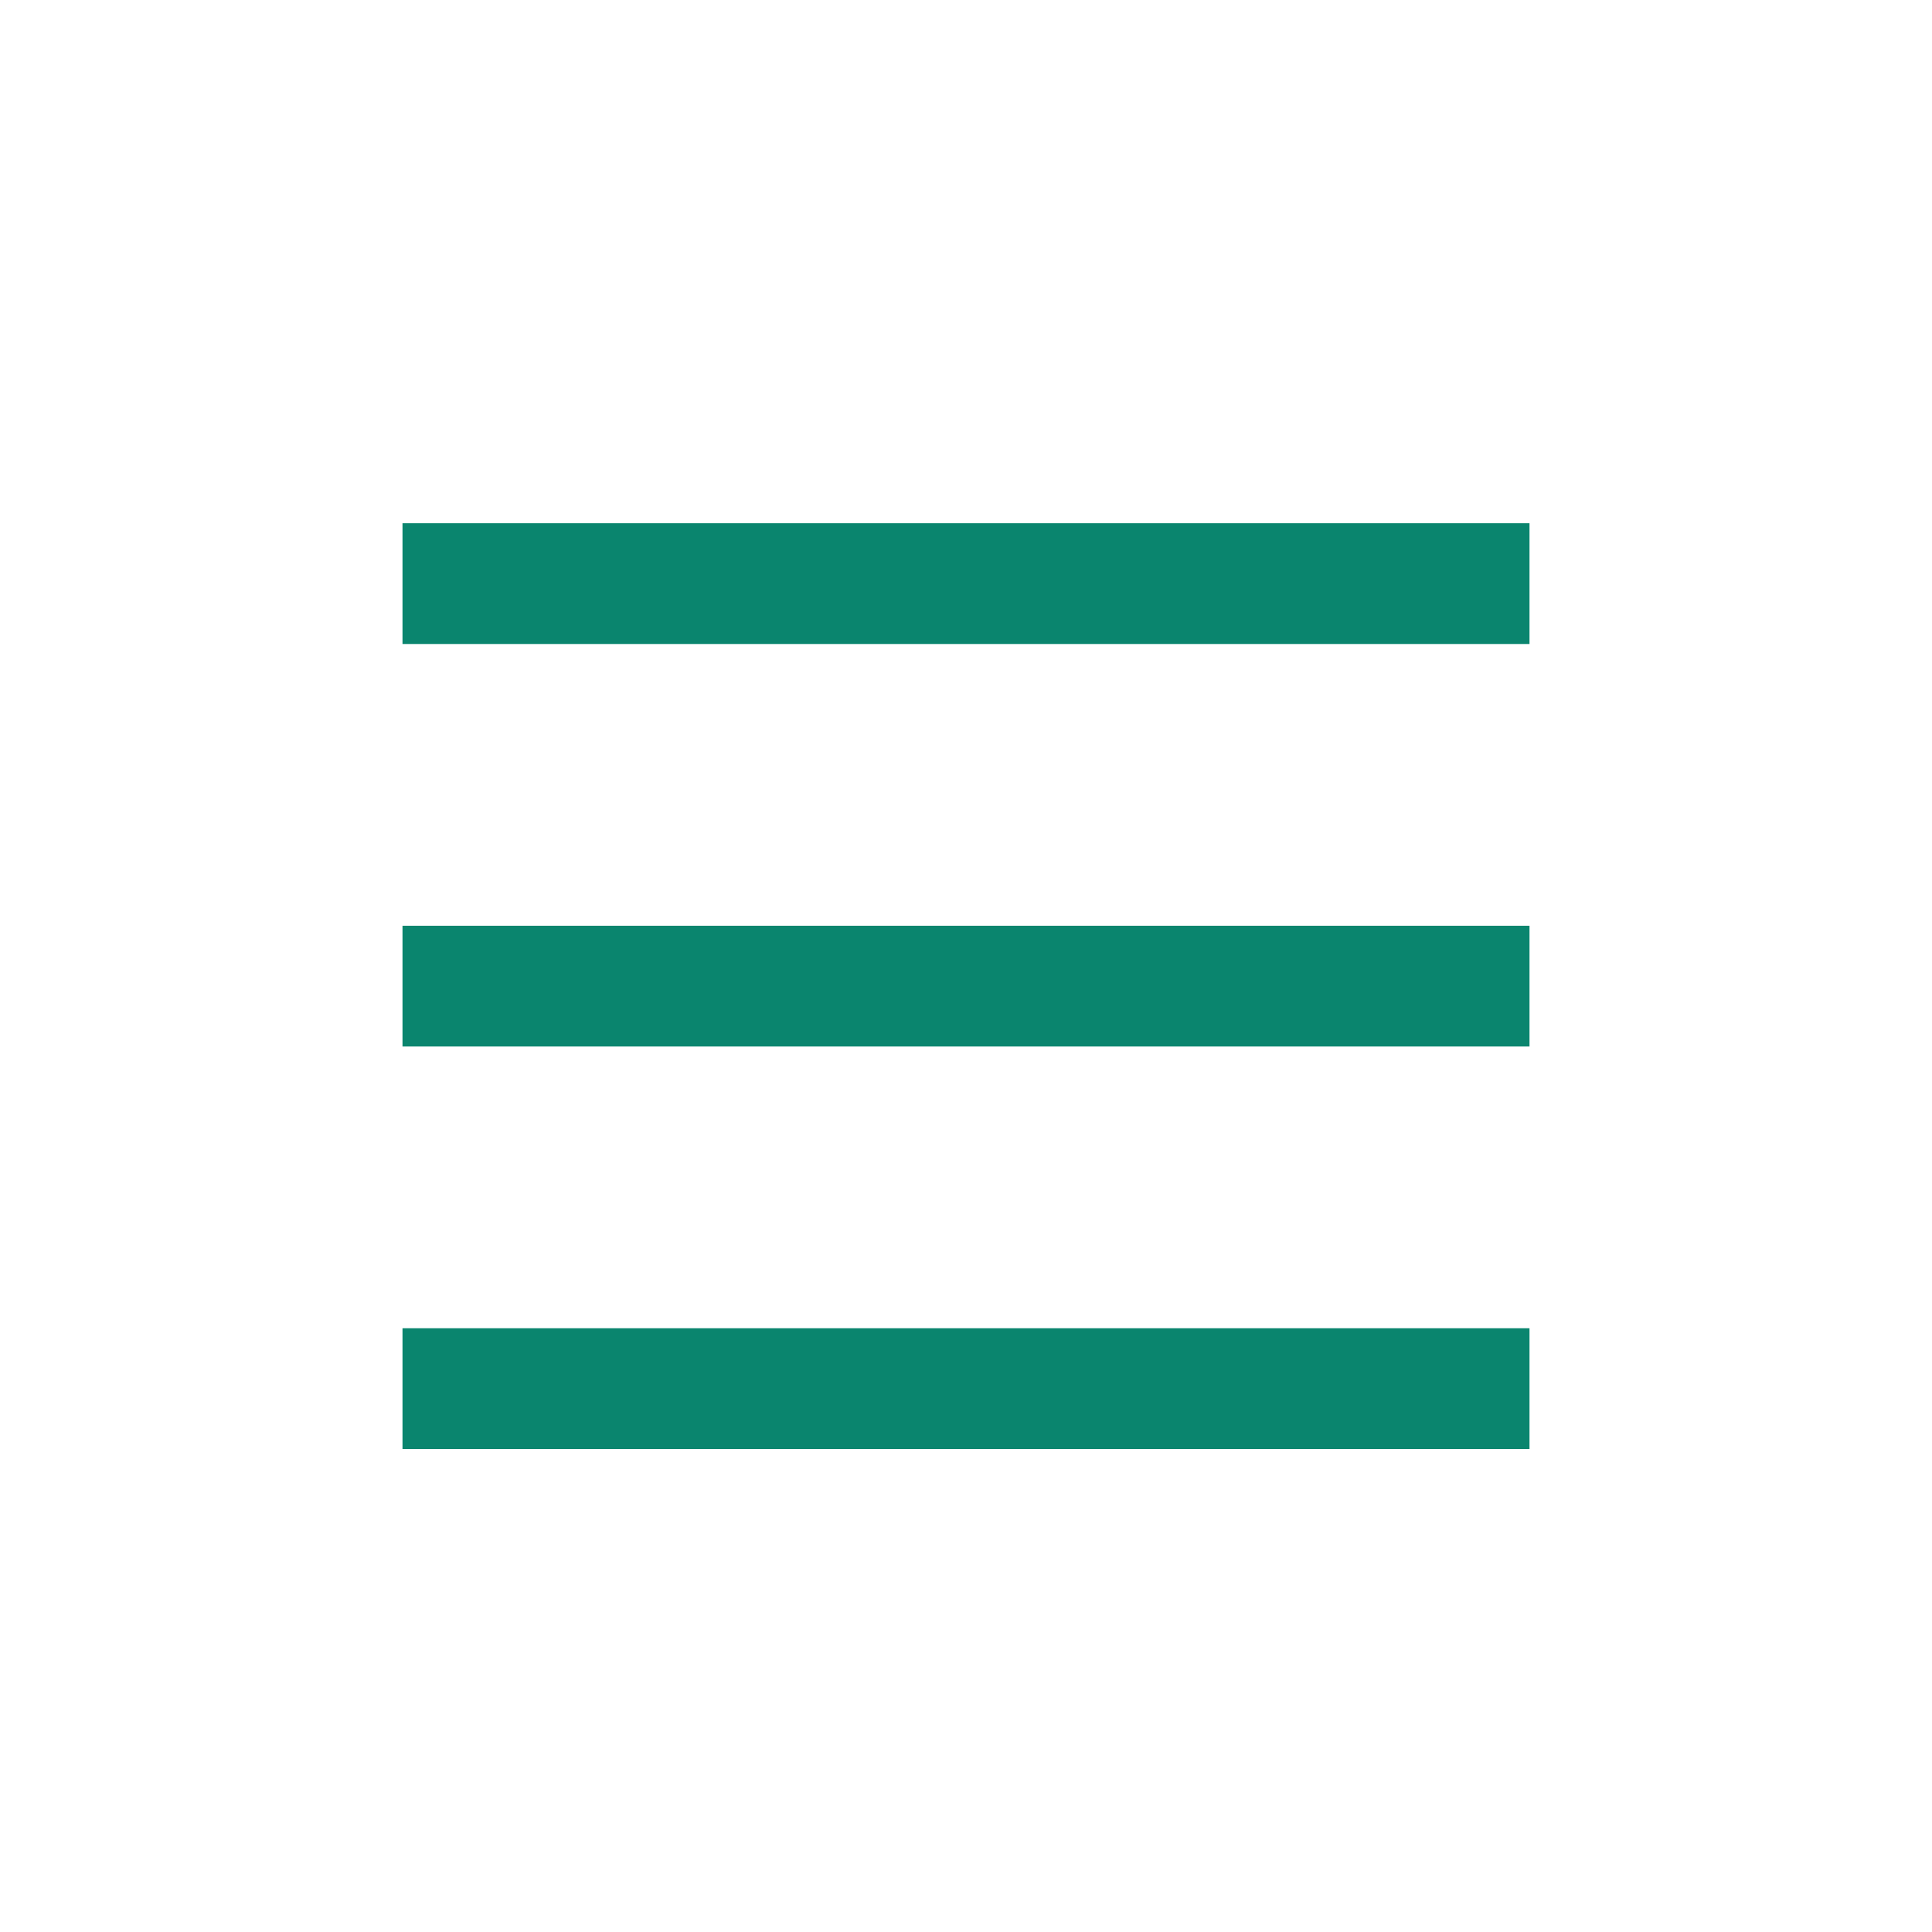
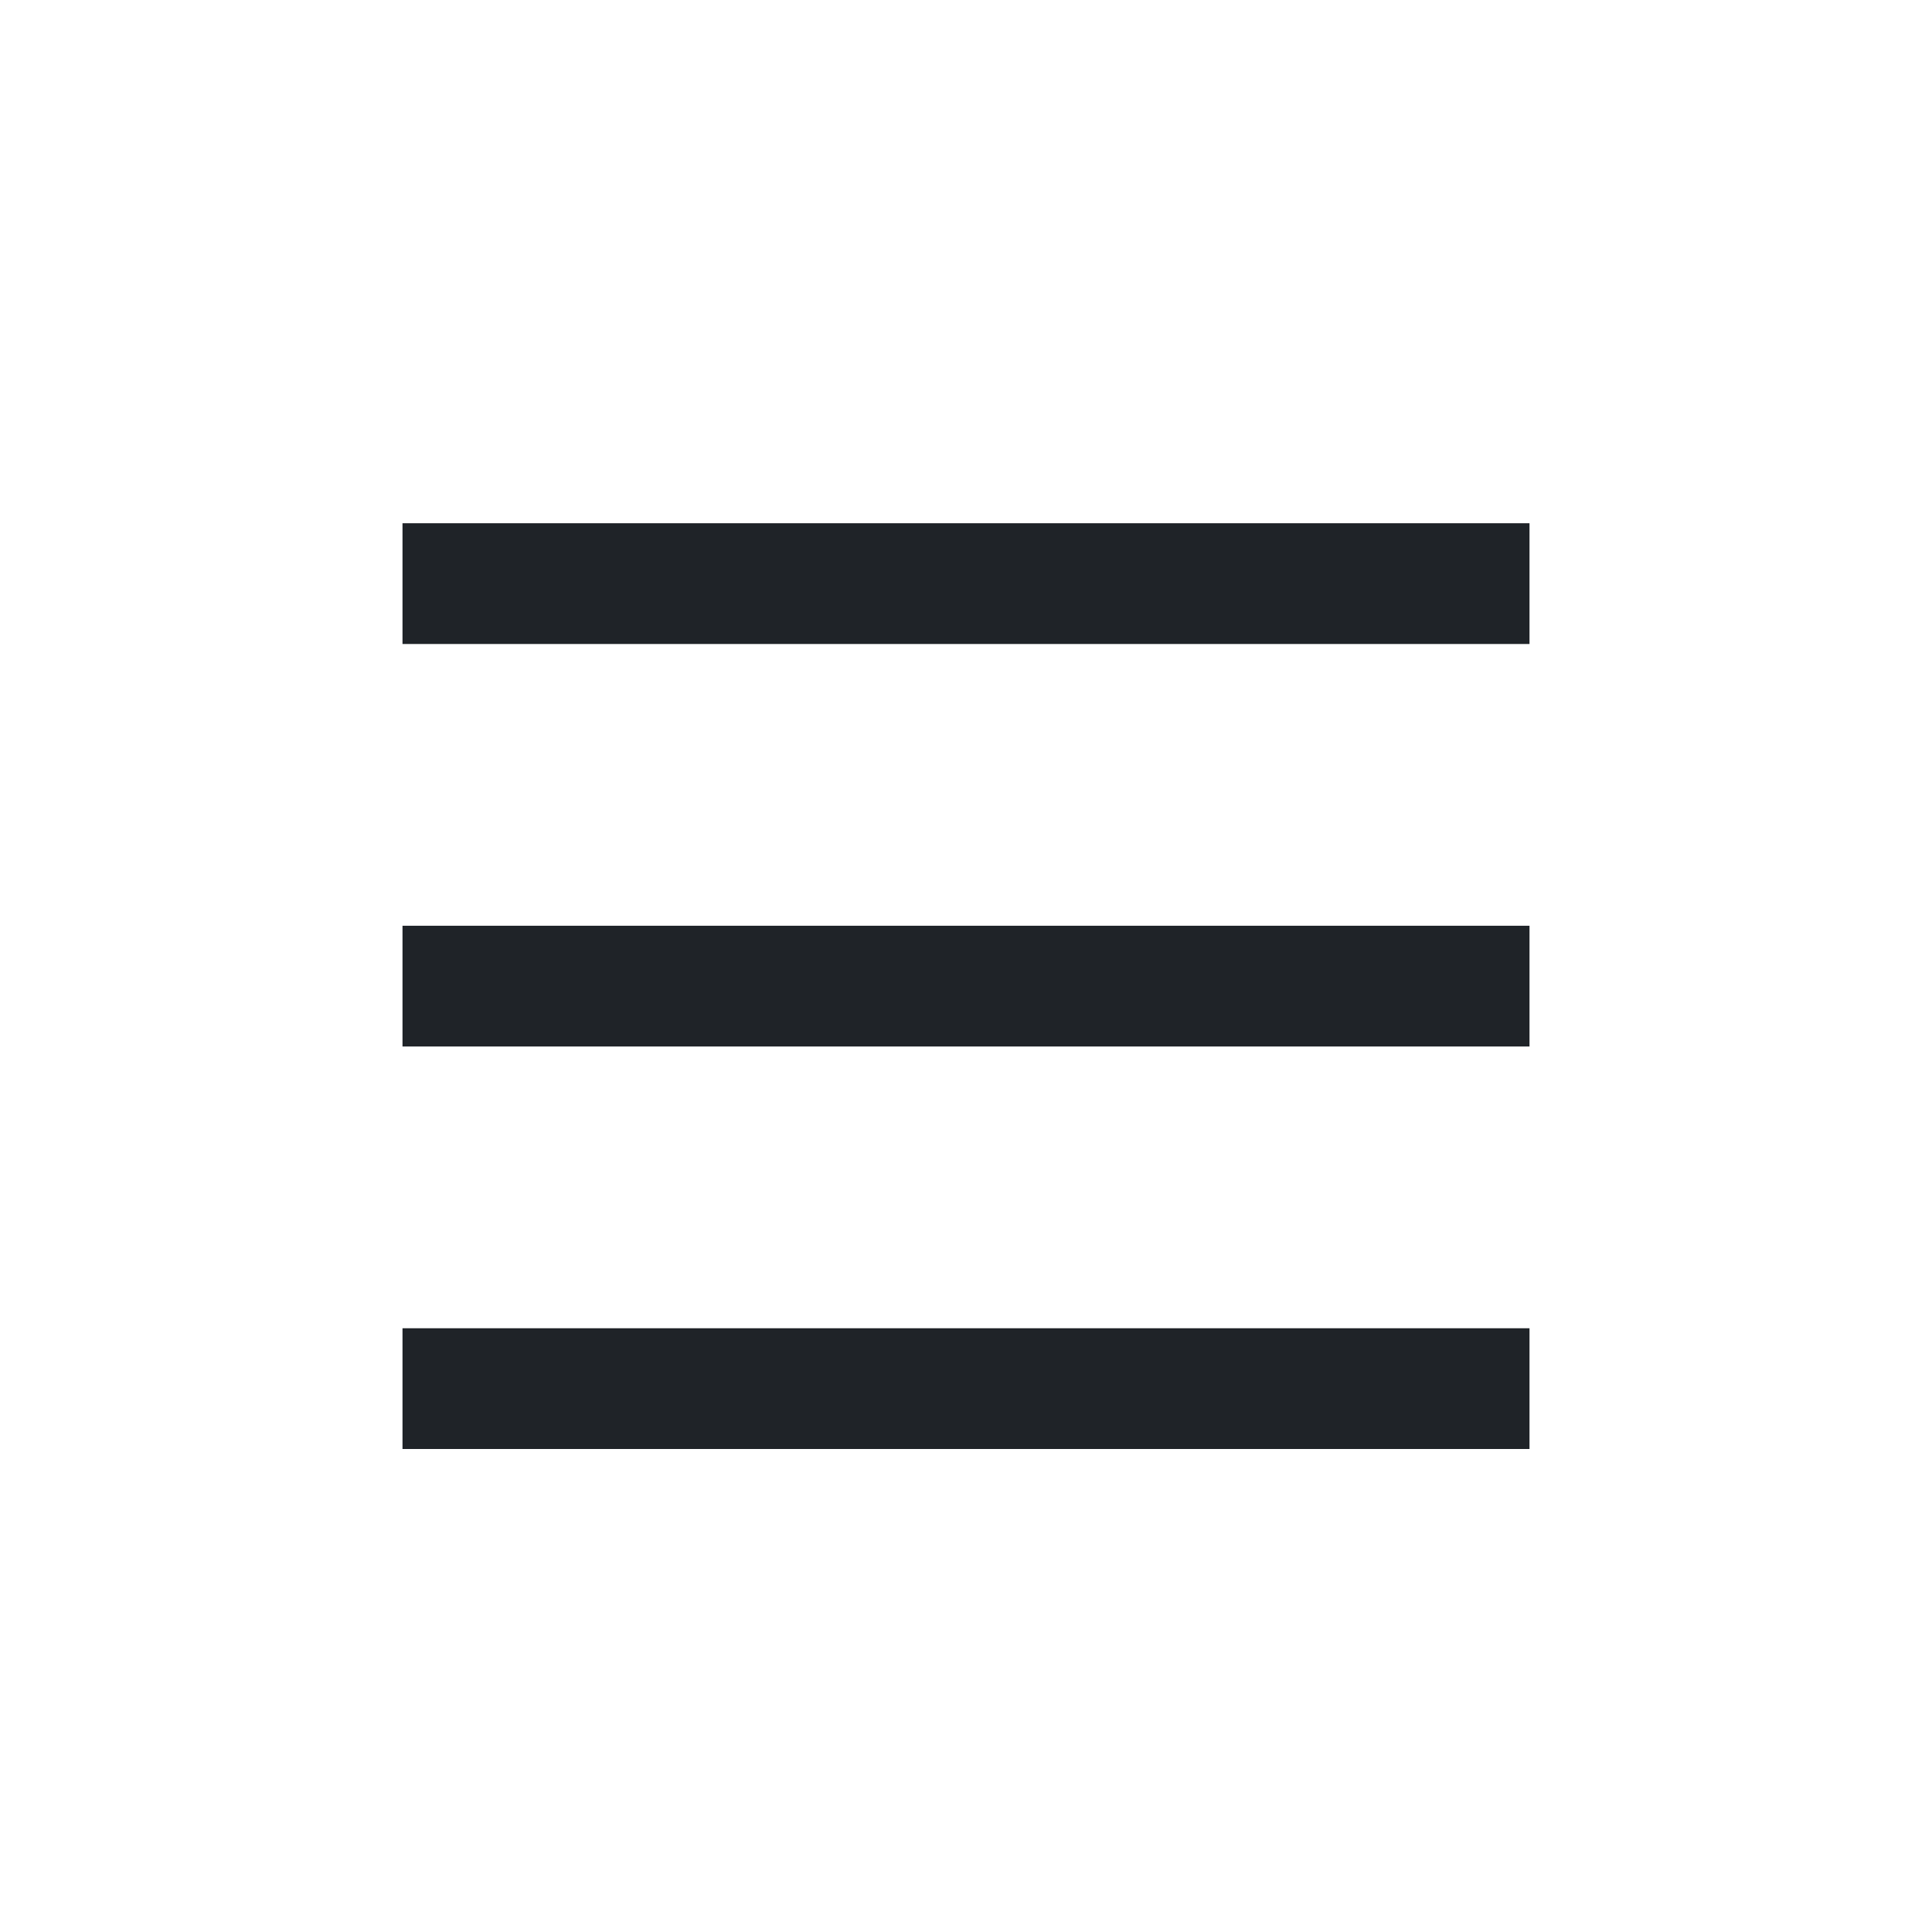
<svg xmlns="http://www.w3.org/2000/svg" width="800px" height="800px" viewBox="0 0 24 24" fill="none">
-   <path d="M5 6.5H19V8H5V6.5Z" fill="hsl(169, 86%, 28%)" />
-   <path d="M5 16.5H19V18H5V16.5Z" fill="hsl(169, 86%, 28%)" />
-   <path d="M5 11.5H19V13H5V11.5Z" fill="hsl(169, 86%, 28%)" />
+   <path d="M5 6.5H19V8H5V6.5Z" fill="#1F2328" />
+   <path d="M5 16.5H19V18H5V16.5Z" fill="#1F2328" />
+   <path d="M5 11.5H19V13H5V11.5Z" fill="#1F2328" />
</svg>
